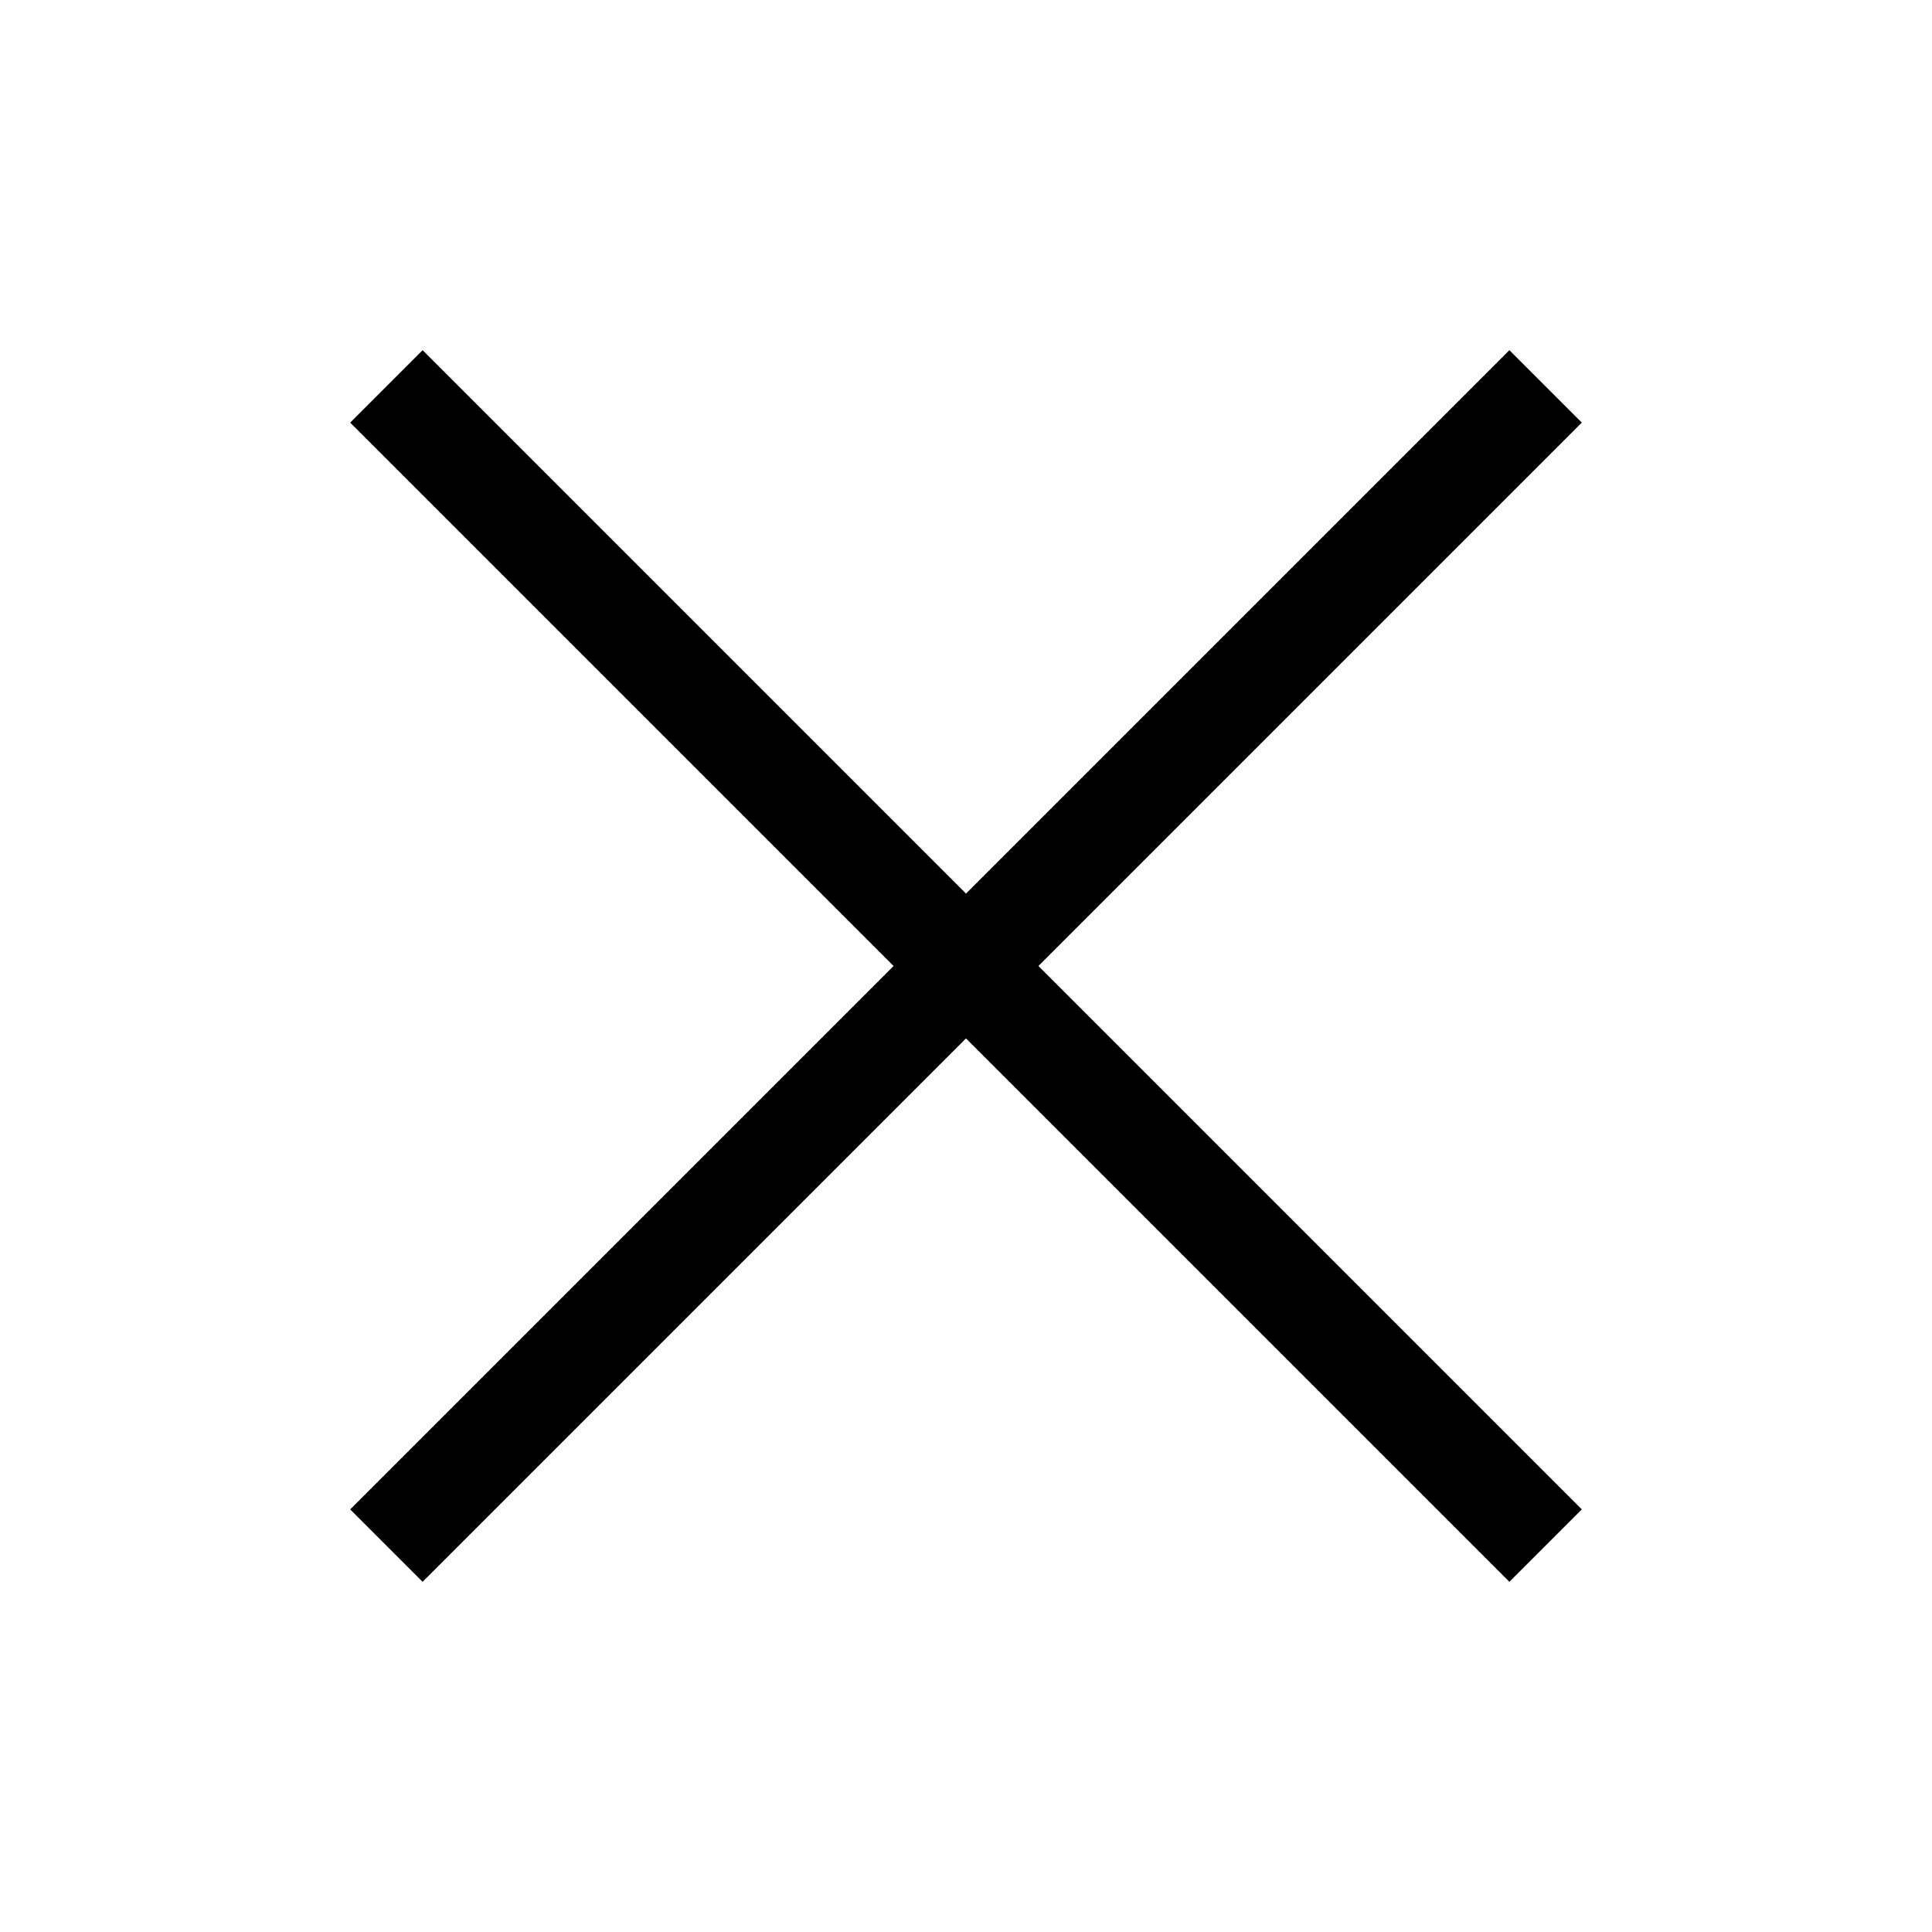
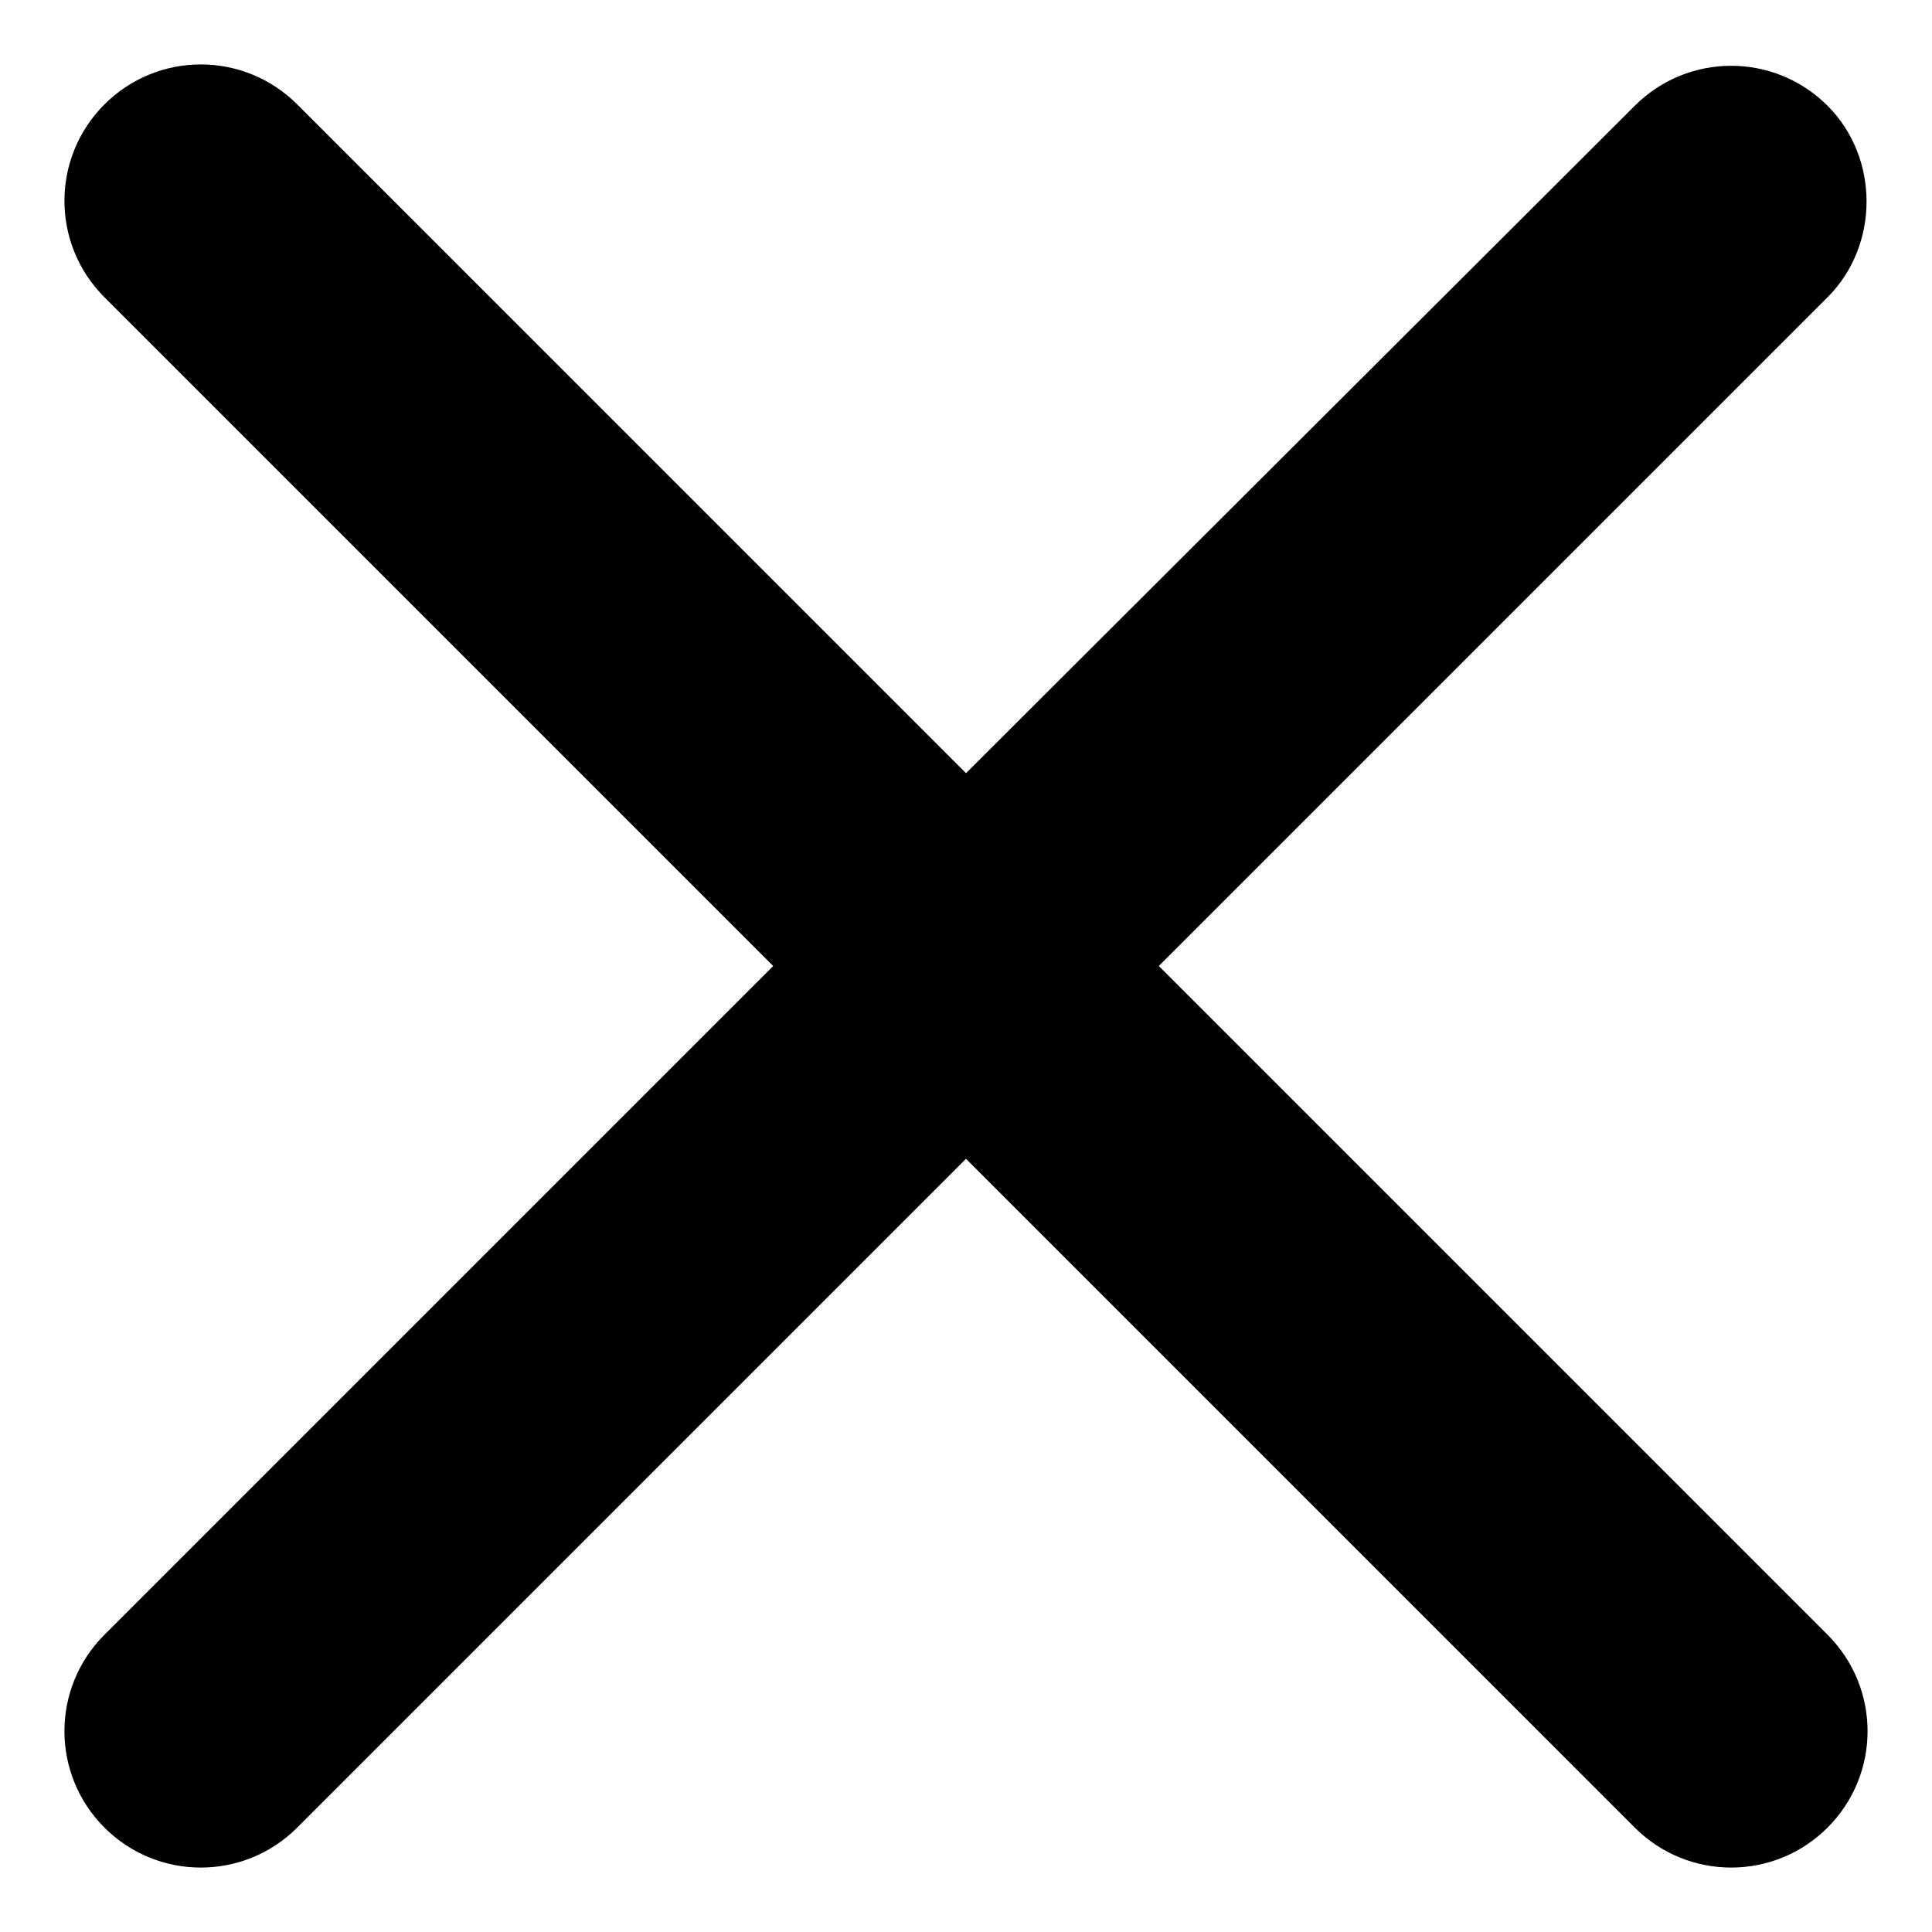
- <svg xmlns="http://www.w3.org/2000/svg" width="20" height="20" viewBox="0 0 20 20">
-   <path fill="none" stroke="currentColor" stroke-width="1.06" d="M16,16 L4,4" />
-   <path fill="none" stroke="currentColor" stroke-width="1.06" d="M16,4 L4,16" />
+ <svg xmlns="http://www.w3.org/2000/svg" width="20" height="20" viewBox="0 0 20 20" fill="none">
+   <path d="M18.919 1.095C18.367 0.543 17.475 0.543 16.923 1.095L10 8.004L3.077 1.081C2.525 0.529 1.633 0.529 1.081 1.081C0.529 1.633 0.529 2.525 1.081 3.077L8.004 10L1.081 16.923C0.529 17.475 0.529 18.367 1.081 18.919C1.633 19.471 2.525 19.471 3.077 18.919L10 11.996L16.923 18.919C17.475 19.471 18.367 19.471 18.919 18.919C19.471 18.367 19.471 17.475 18.919 16.923L11.996 10L18.919 3.077C19.457 2.539 19.457 1.633 18.919 1.095Z" fill="currentColor" />
</svg>
